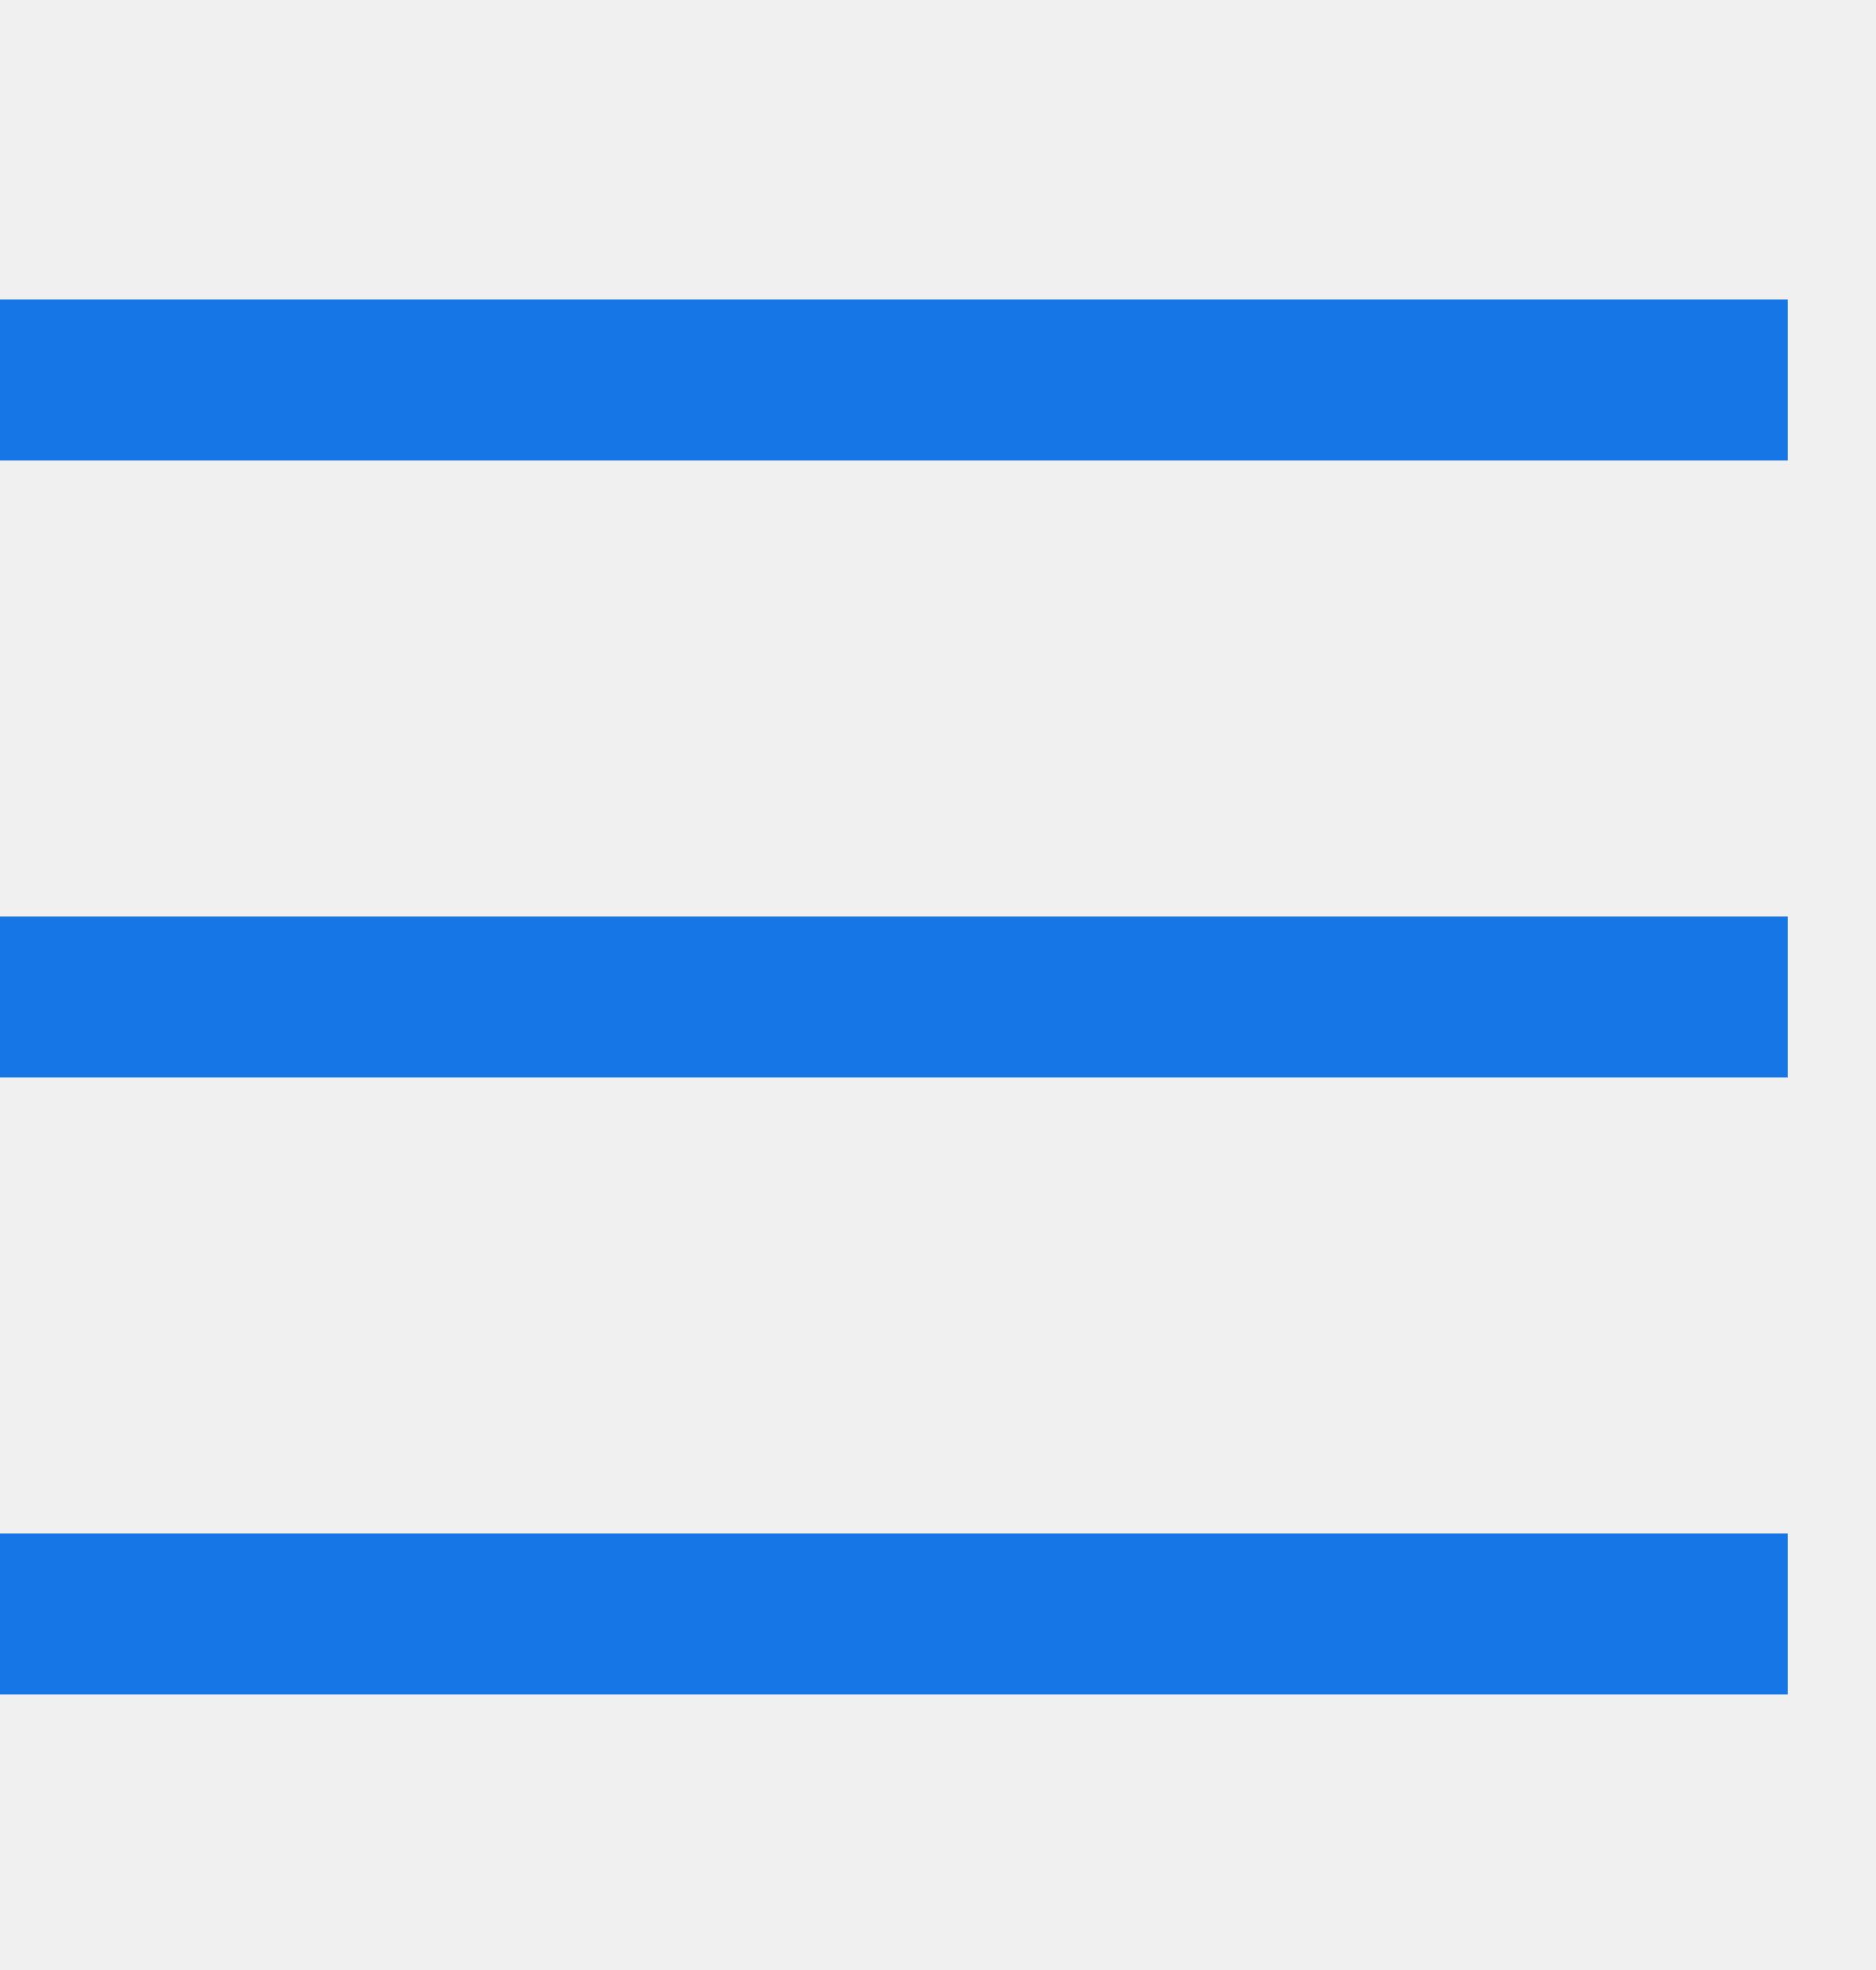
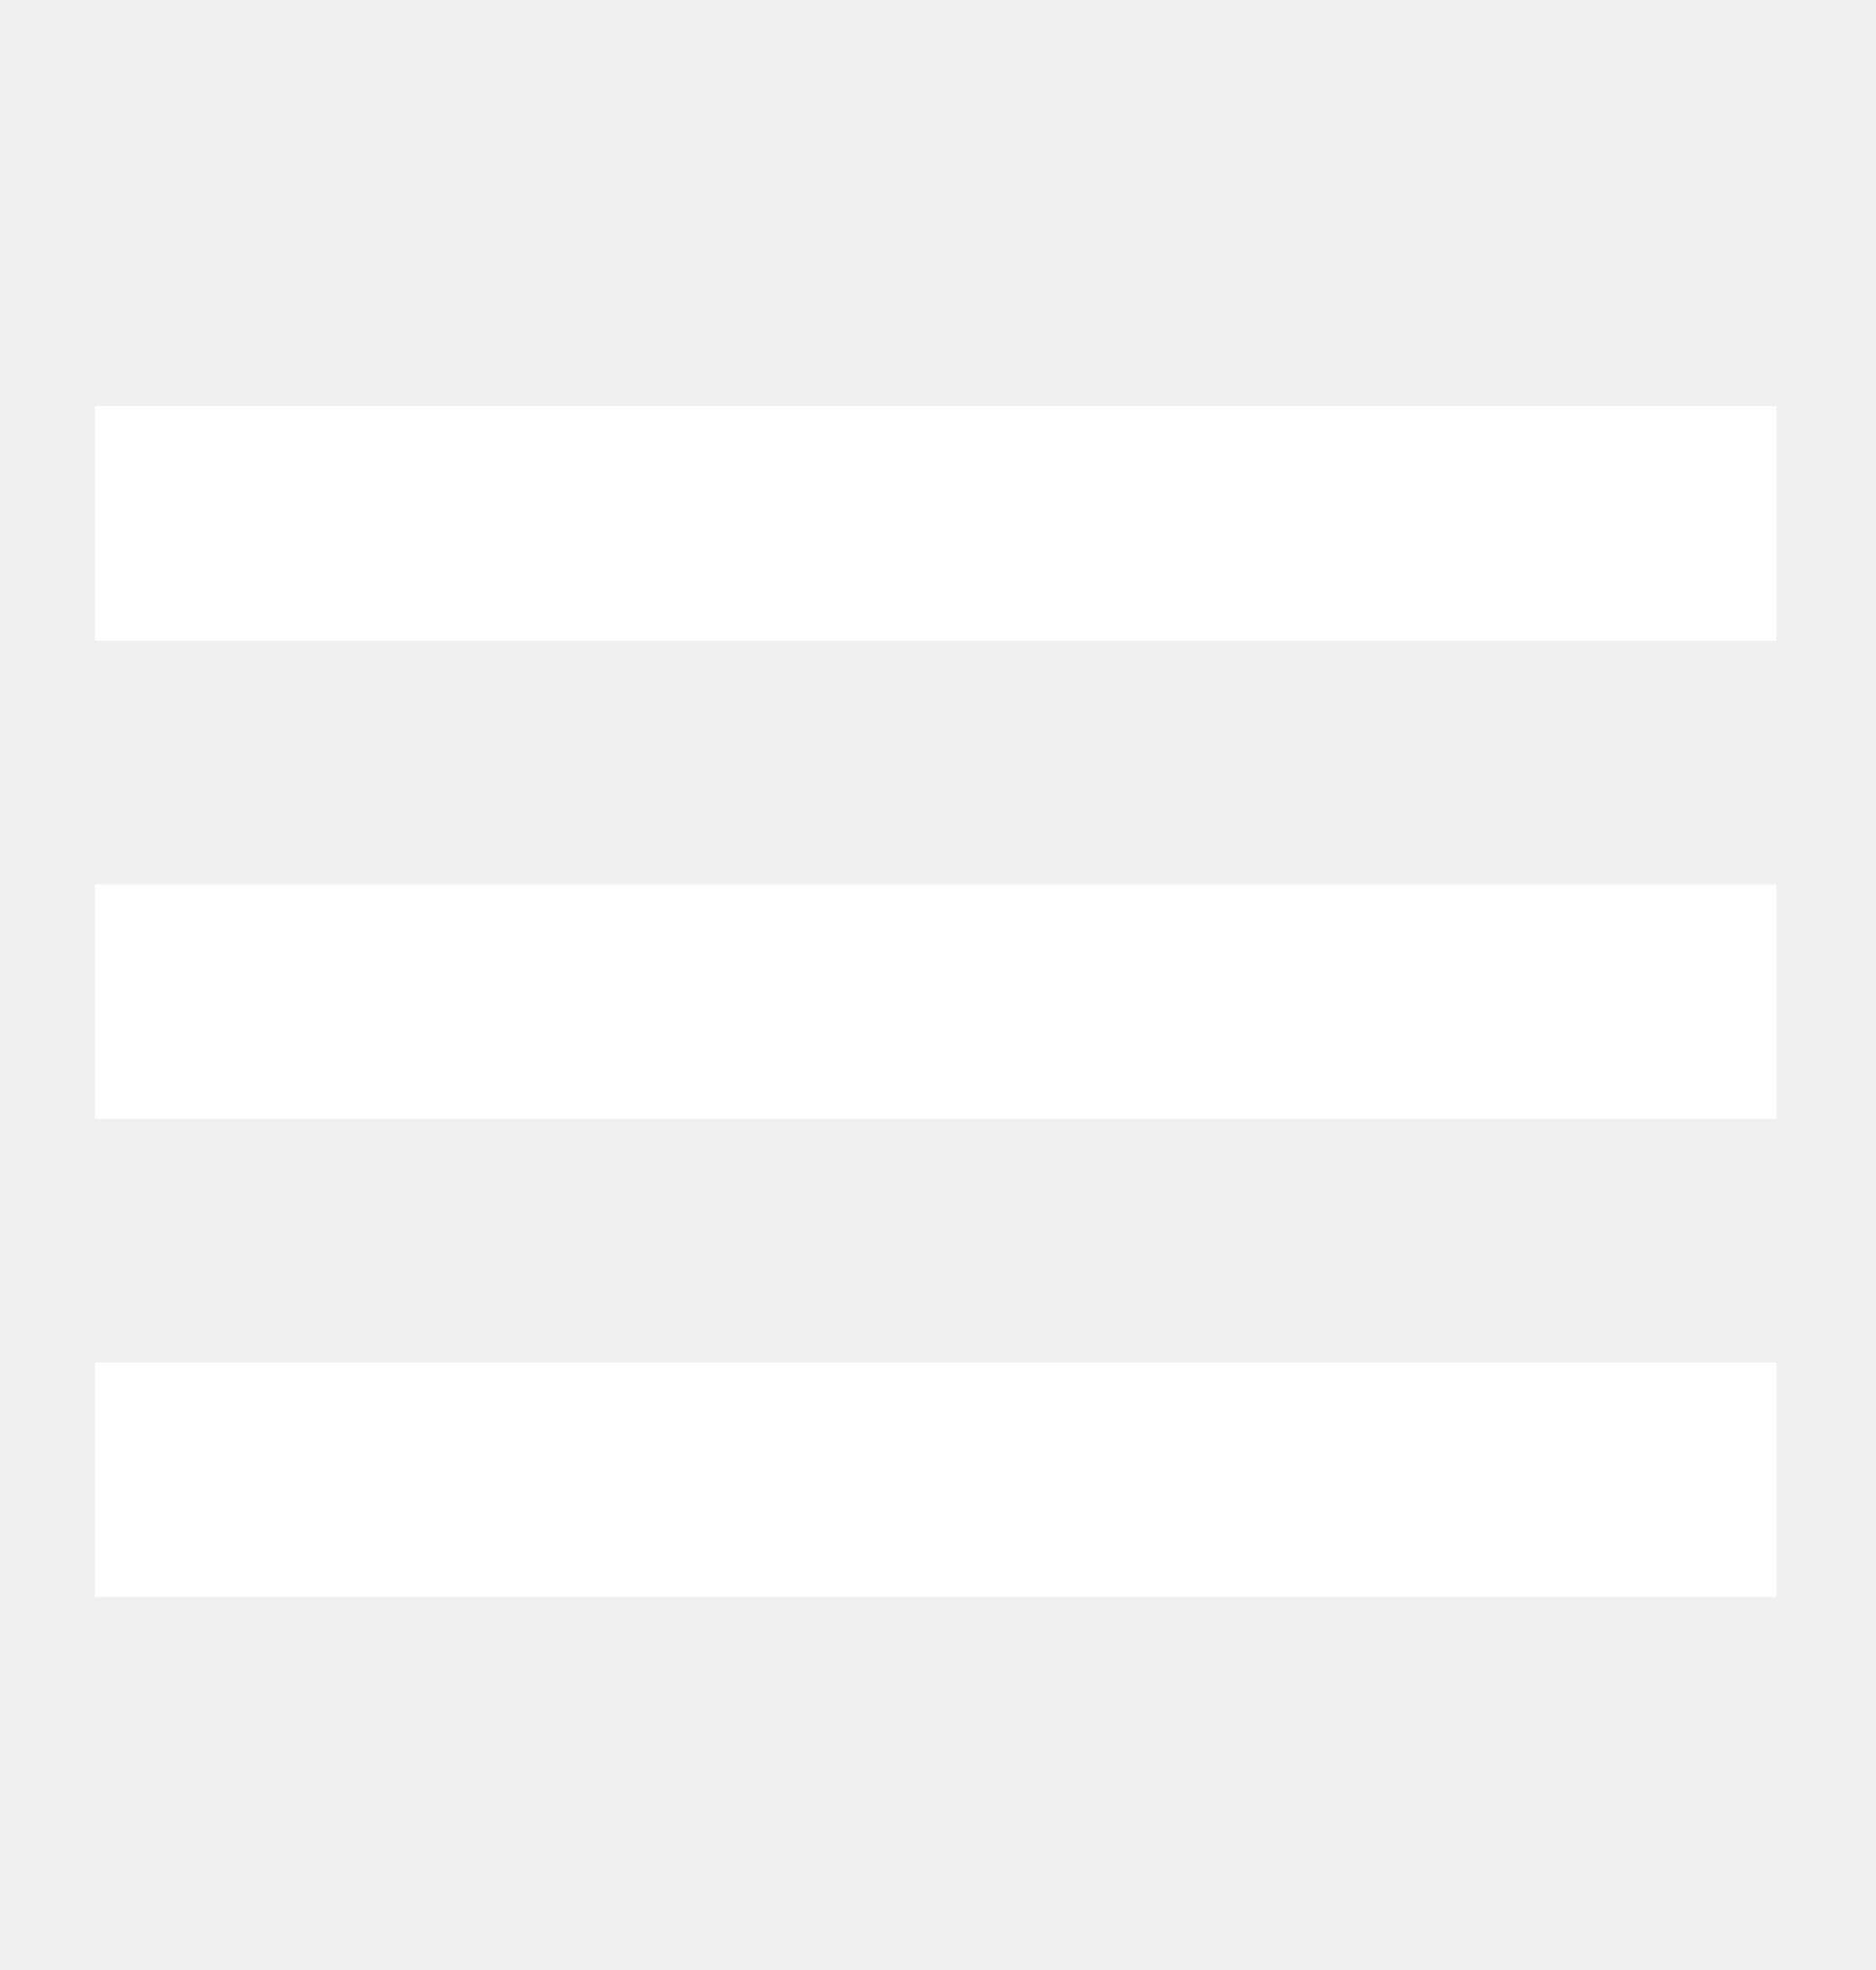
- <svg xmlns="http://www.w3.org/2000/svg" version="1.1" x="0px" y="0px" width="20px" height="21px" viewBox="0 -3.193 20 21" enable-background="new 0 -3.193 20 21" xml:space="preserve">
+ <svg xmlns="http://www.w3.org/2000/svg" version="1.1" x="0px" y="0px" width="20px" height="21px" viewBox="-1.013 -4.329 20 21" enable-background="new -1.013 -4.329 20 21" xml:space="preserve">
  <defs>
</defs>
-   <line fill="none" stroke="#1776E6" stroke-width="1.716" x1="0" y1="0.858" x2="19.059" y2="0.858" />
-   <line fill="none" stroke="#1776E6" stroke-width="1.716" x1="19.059" y1="7.435" x2="0" y2="7.435" />
-   <line fill="none" stroke="#1776E6" stroke-width="1.716" x1="19.059" y1="14.012" x2="0" y2="14.012" />
+   <polygon fill="#FFFFFF" points="17.925,2.5 0,2.5 0,0 17.925,0 17.925,2.5 " />
+   <polygon fill="#FFFFFF" points="17.925,7.598 0,7.598 0,5.098 17.925,5.098 17.925,7.598 " />
+   <polygon fill="#FFFFFF" points="17.925,12.695 0,12.695 0,10.195 17.925,10.195 17.925,12.695 " />
</svg>
